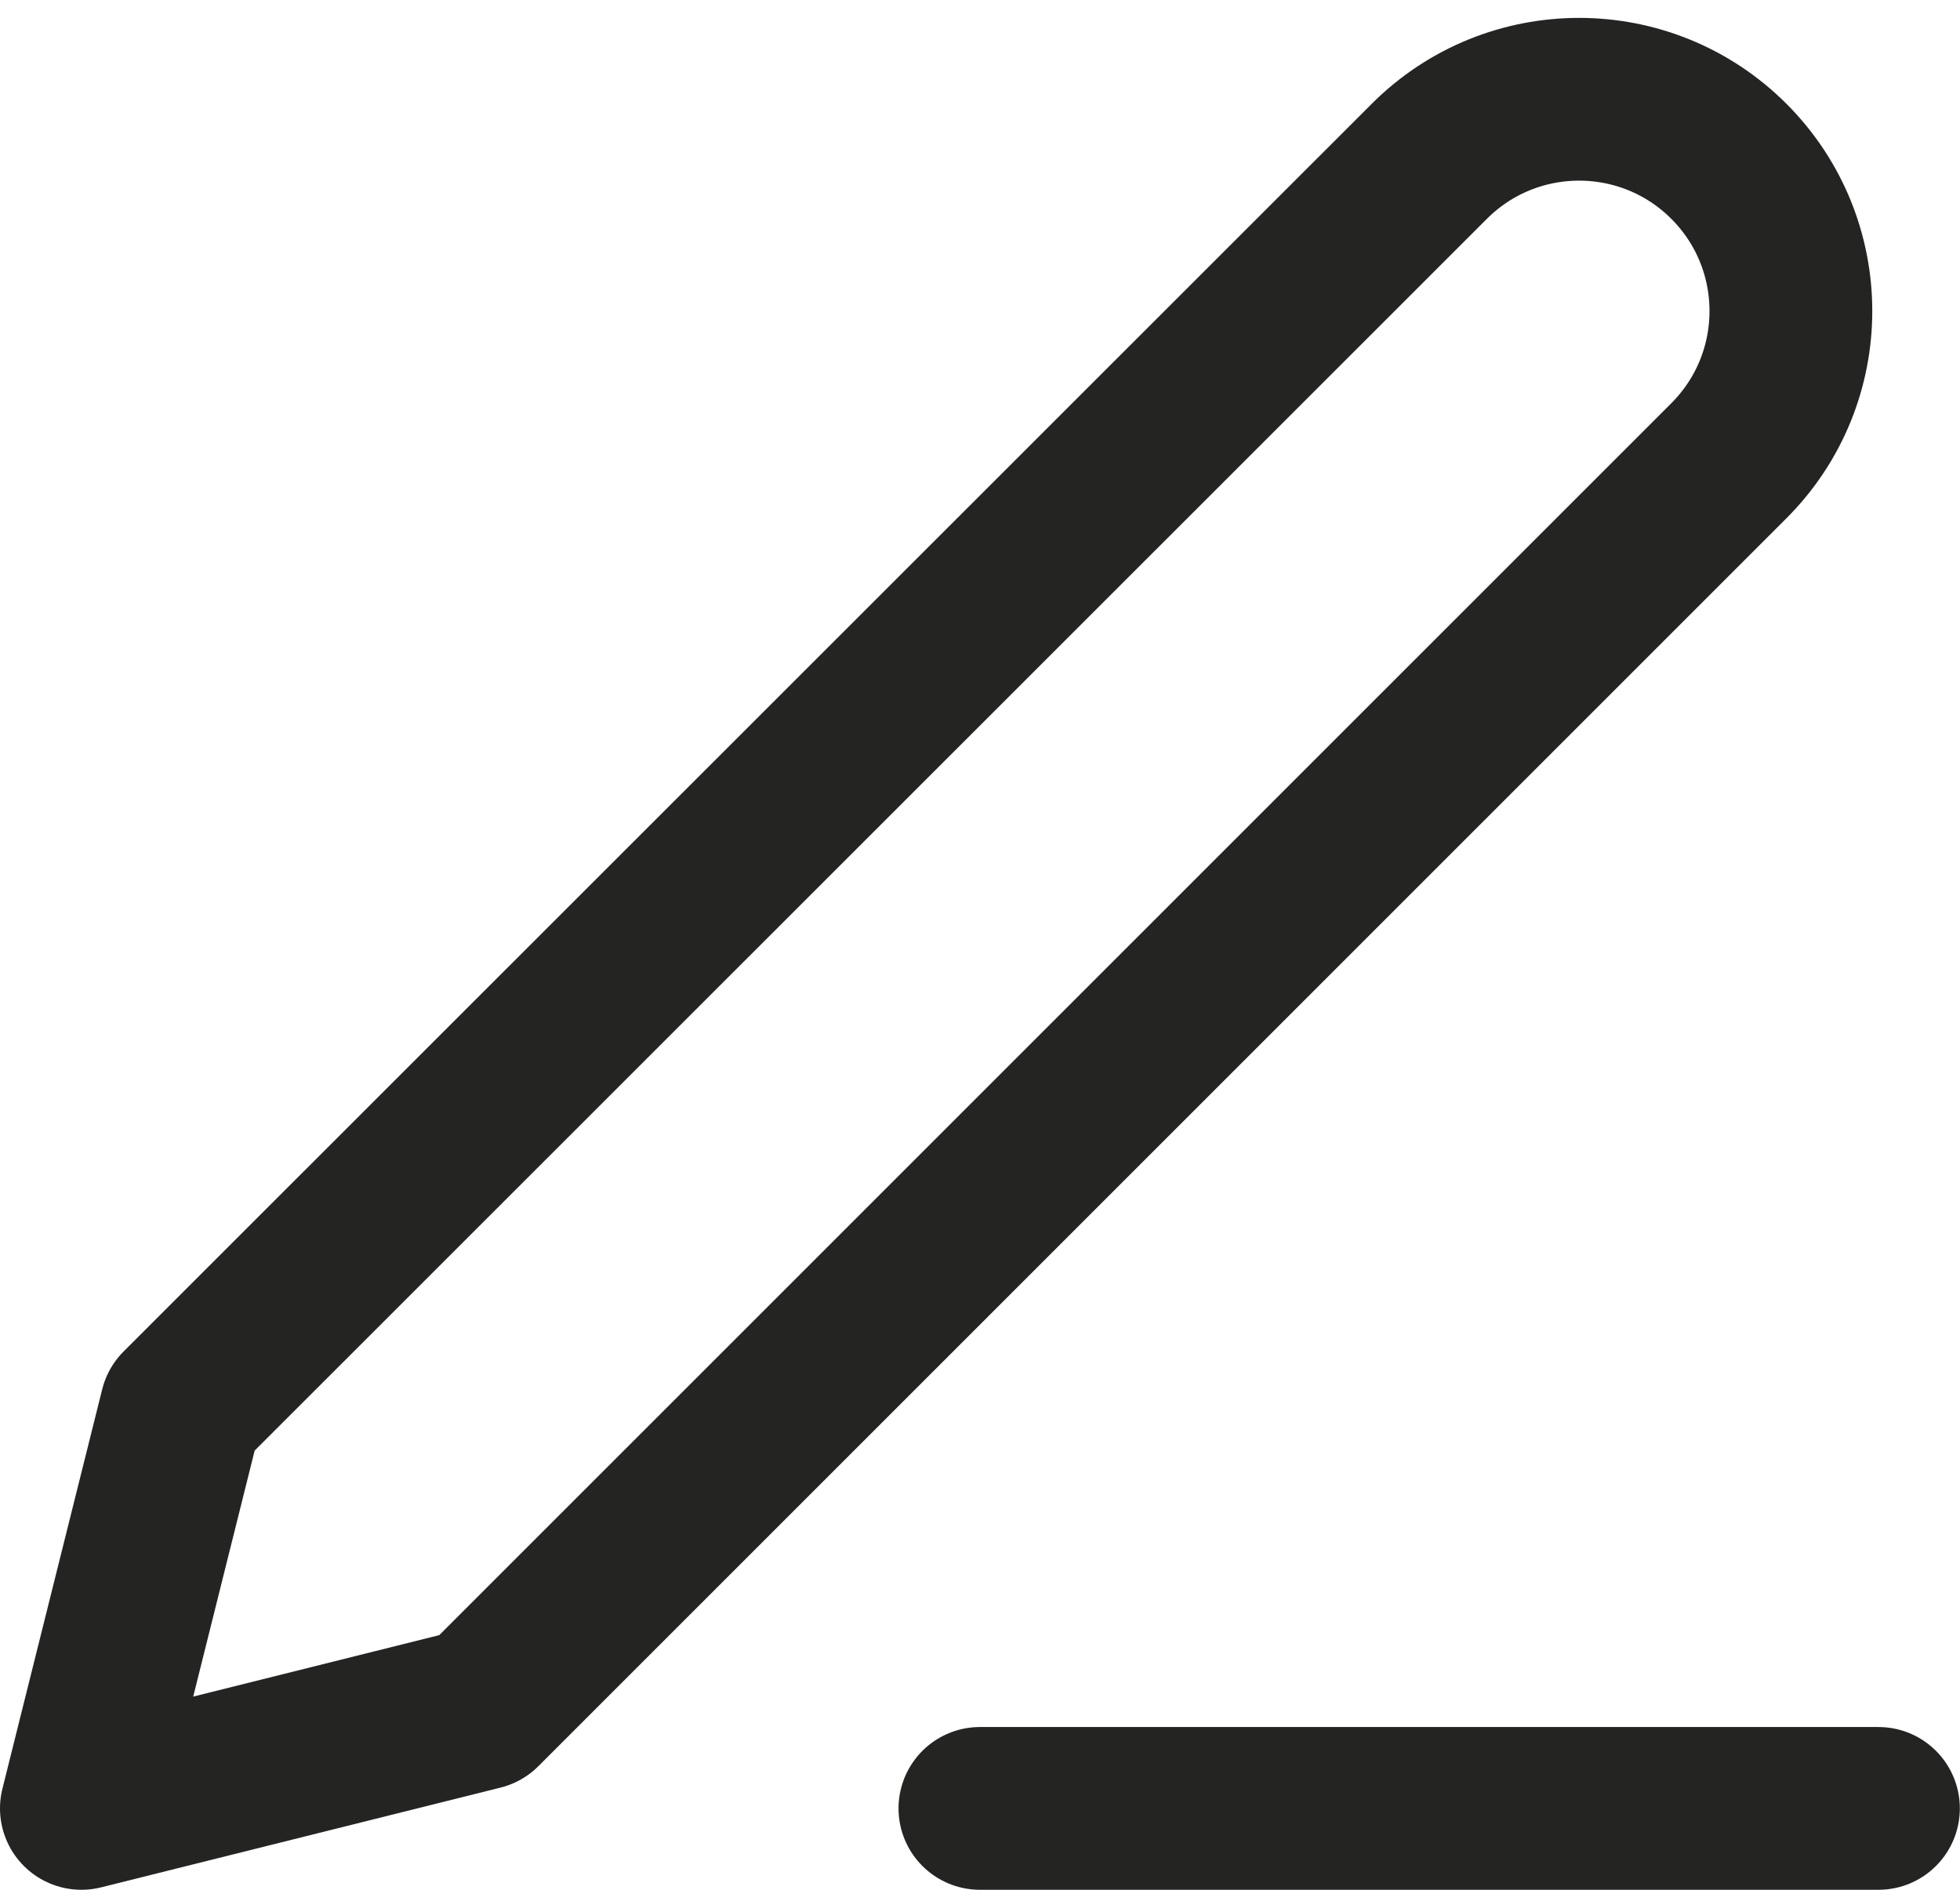
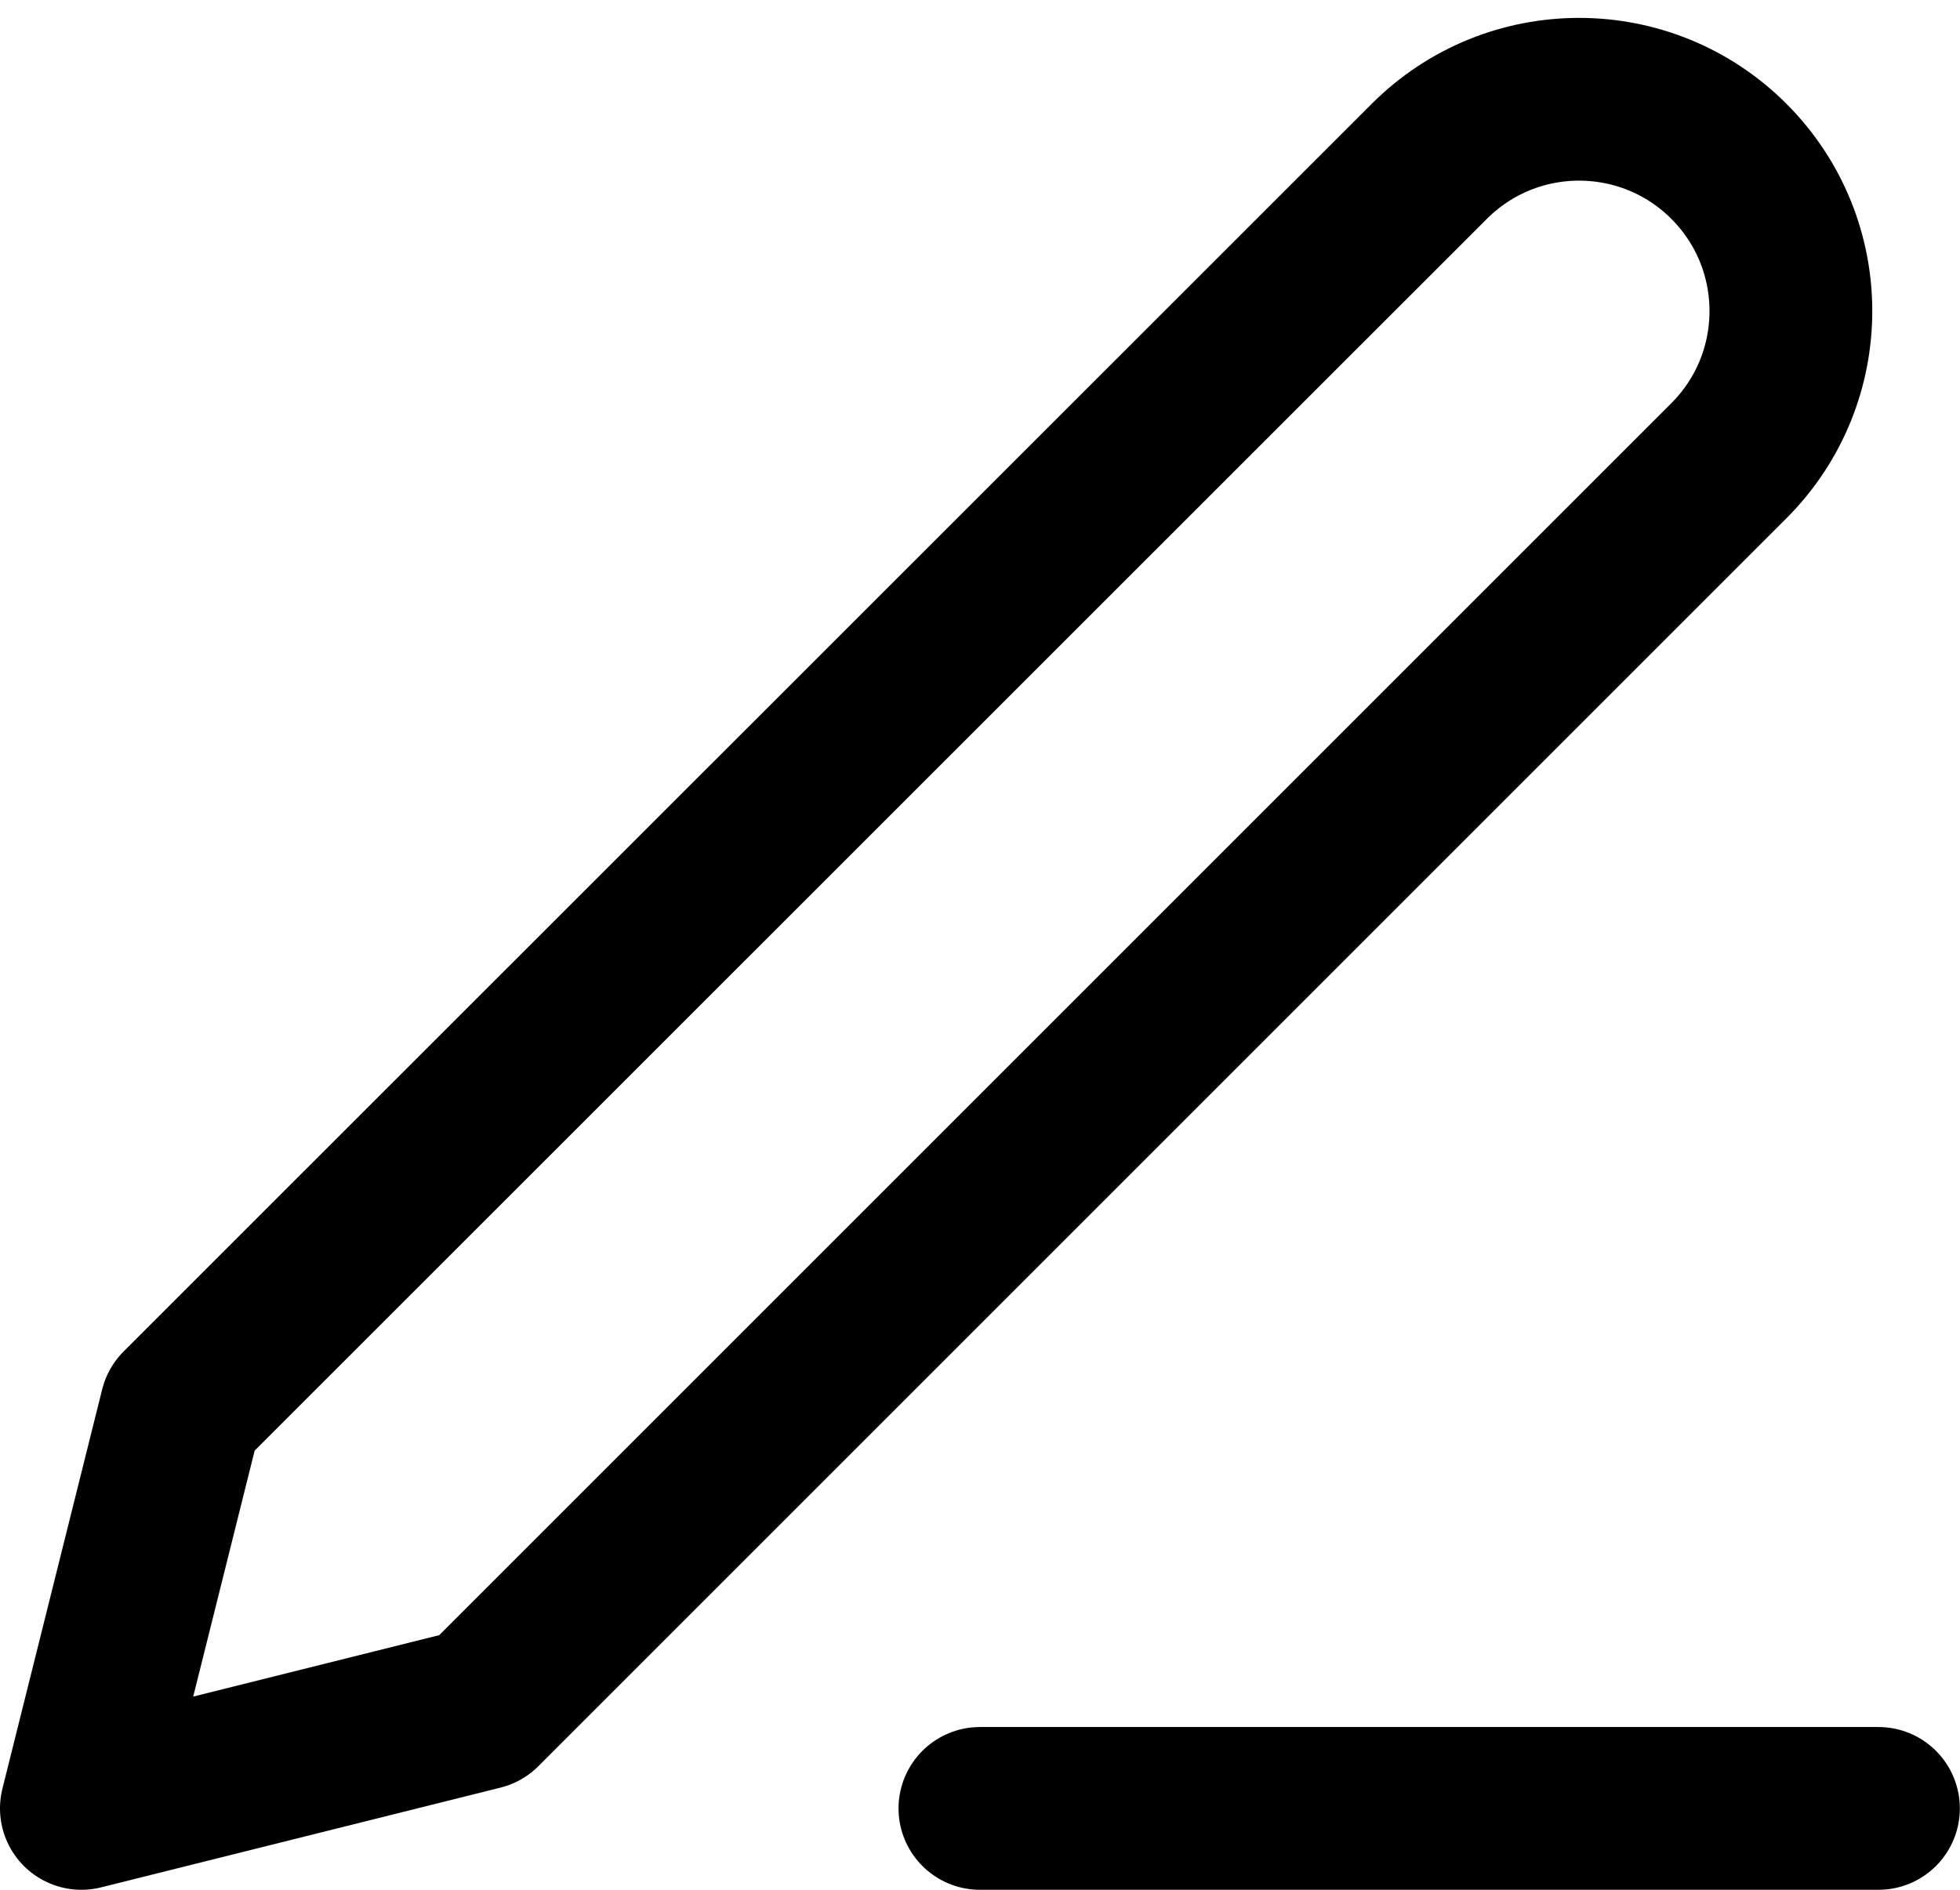
<svg xmlns="http://www.w3.org/2000/svg" width="12.041" height="11.611" viewBox="0 0 12.041 11.611">
  <g id="Icon_feather-edit-3" data-name="Icon feather-edit-3" transform="translate(-4 -3.709)">
-     <path id="Path_20" data-name="Path 20" d="M18,30h5.52" transform="translate(-7.98 -15.18)" fill="none" stroke="#242423" stroke-linecap="round" stroke-linejoin="round" stroke-width="1" />
-     <path id="Path_21" data-name="Path 21" d="M12.781,4.7a1.3,1.3,0,0,1,1.84,1.84L6.954,14.207,4.5,14.82l.613-2.454Z" fill="none" stroke="#242423" stroke-linecap="round" stroke-linejoin="round" stroke-width="1" />
+     <path id="Path_20" data-name="Path 20" d="M18,30h5.52" transform="translate(-7.98 -15.18)" fill="none" stroke="currentcolor" stroke-linecap="round" stroke-linejoin="round" stroke-width="1" />
+     <path id="Path_21" data-name="Path 21" d="M12.781,4.7a1.3,1.3,0,0,1,1.84,1.84L6.954,14.207,4.5,14.82l.613-2.454Z" fill="none" stroke="currentcolor" stroke-linecap="round" stroke-linejoin="round" stroke-width="1" />
  </g>
</svg>
